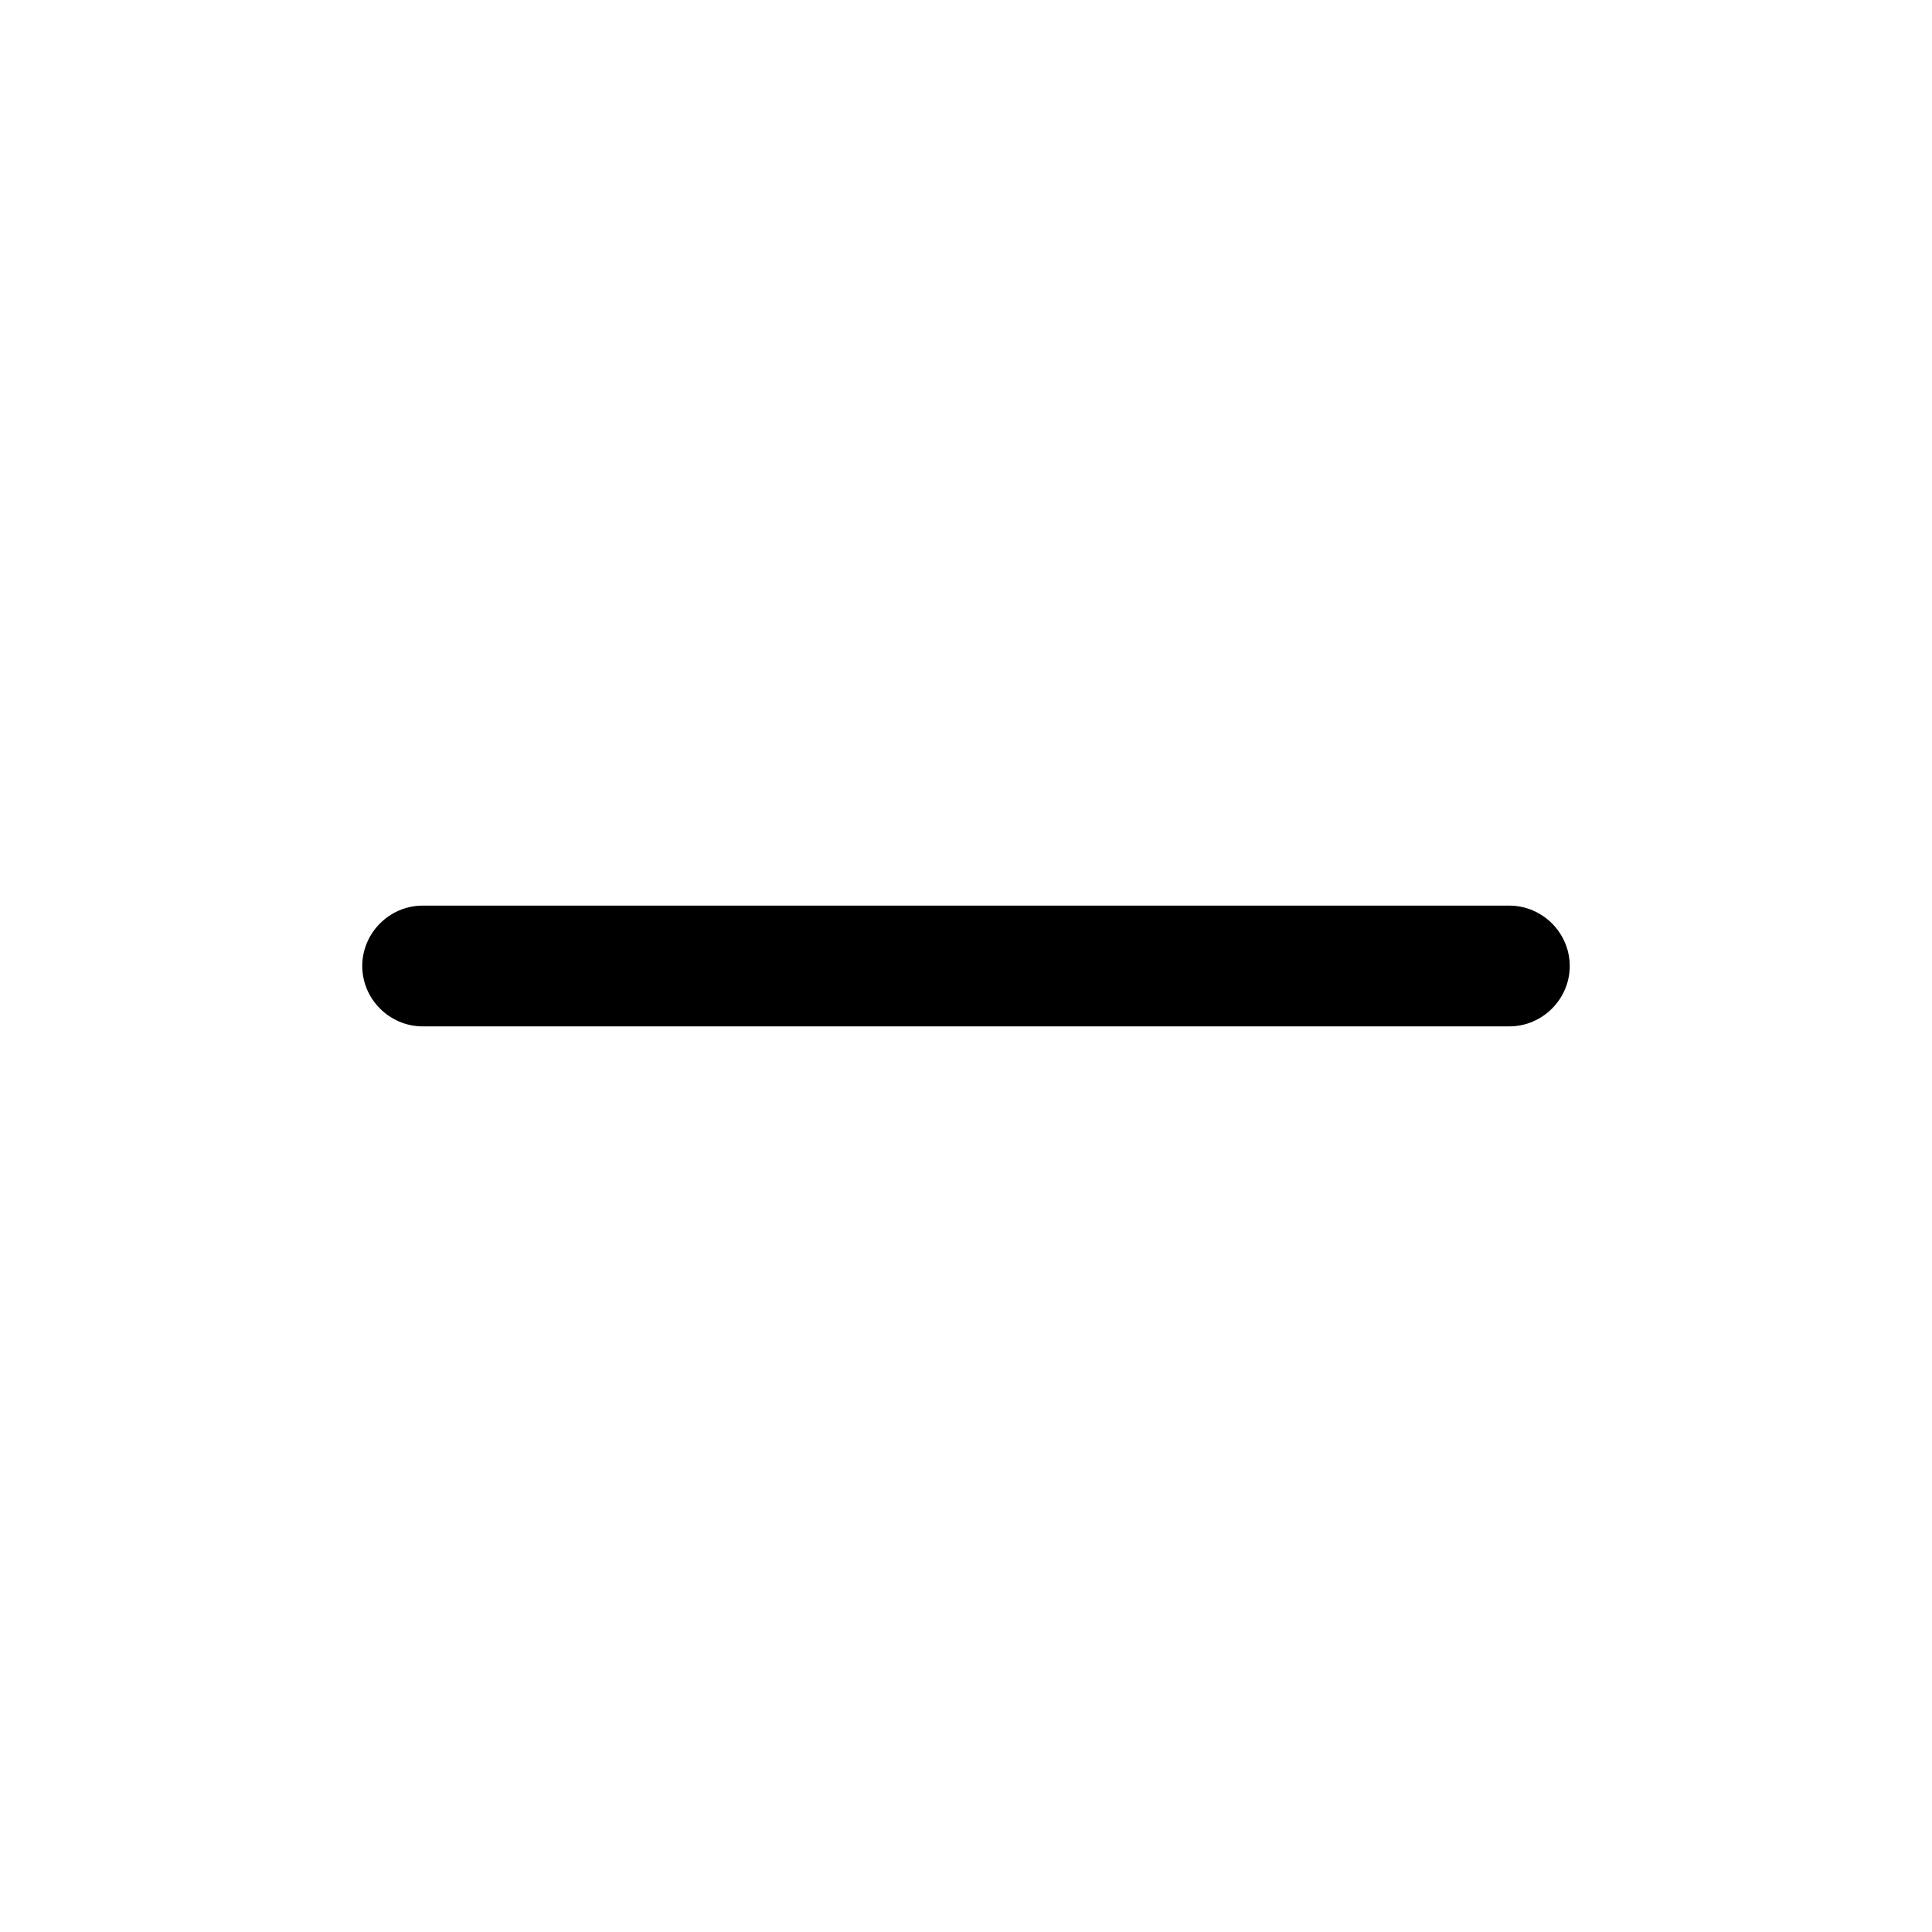
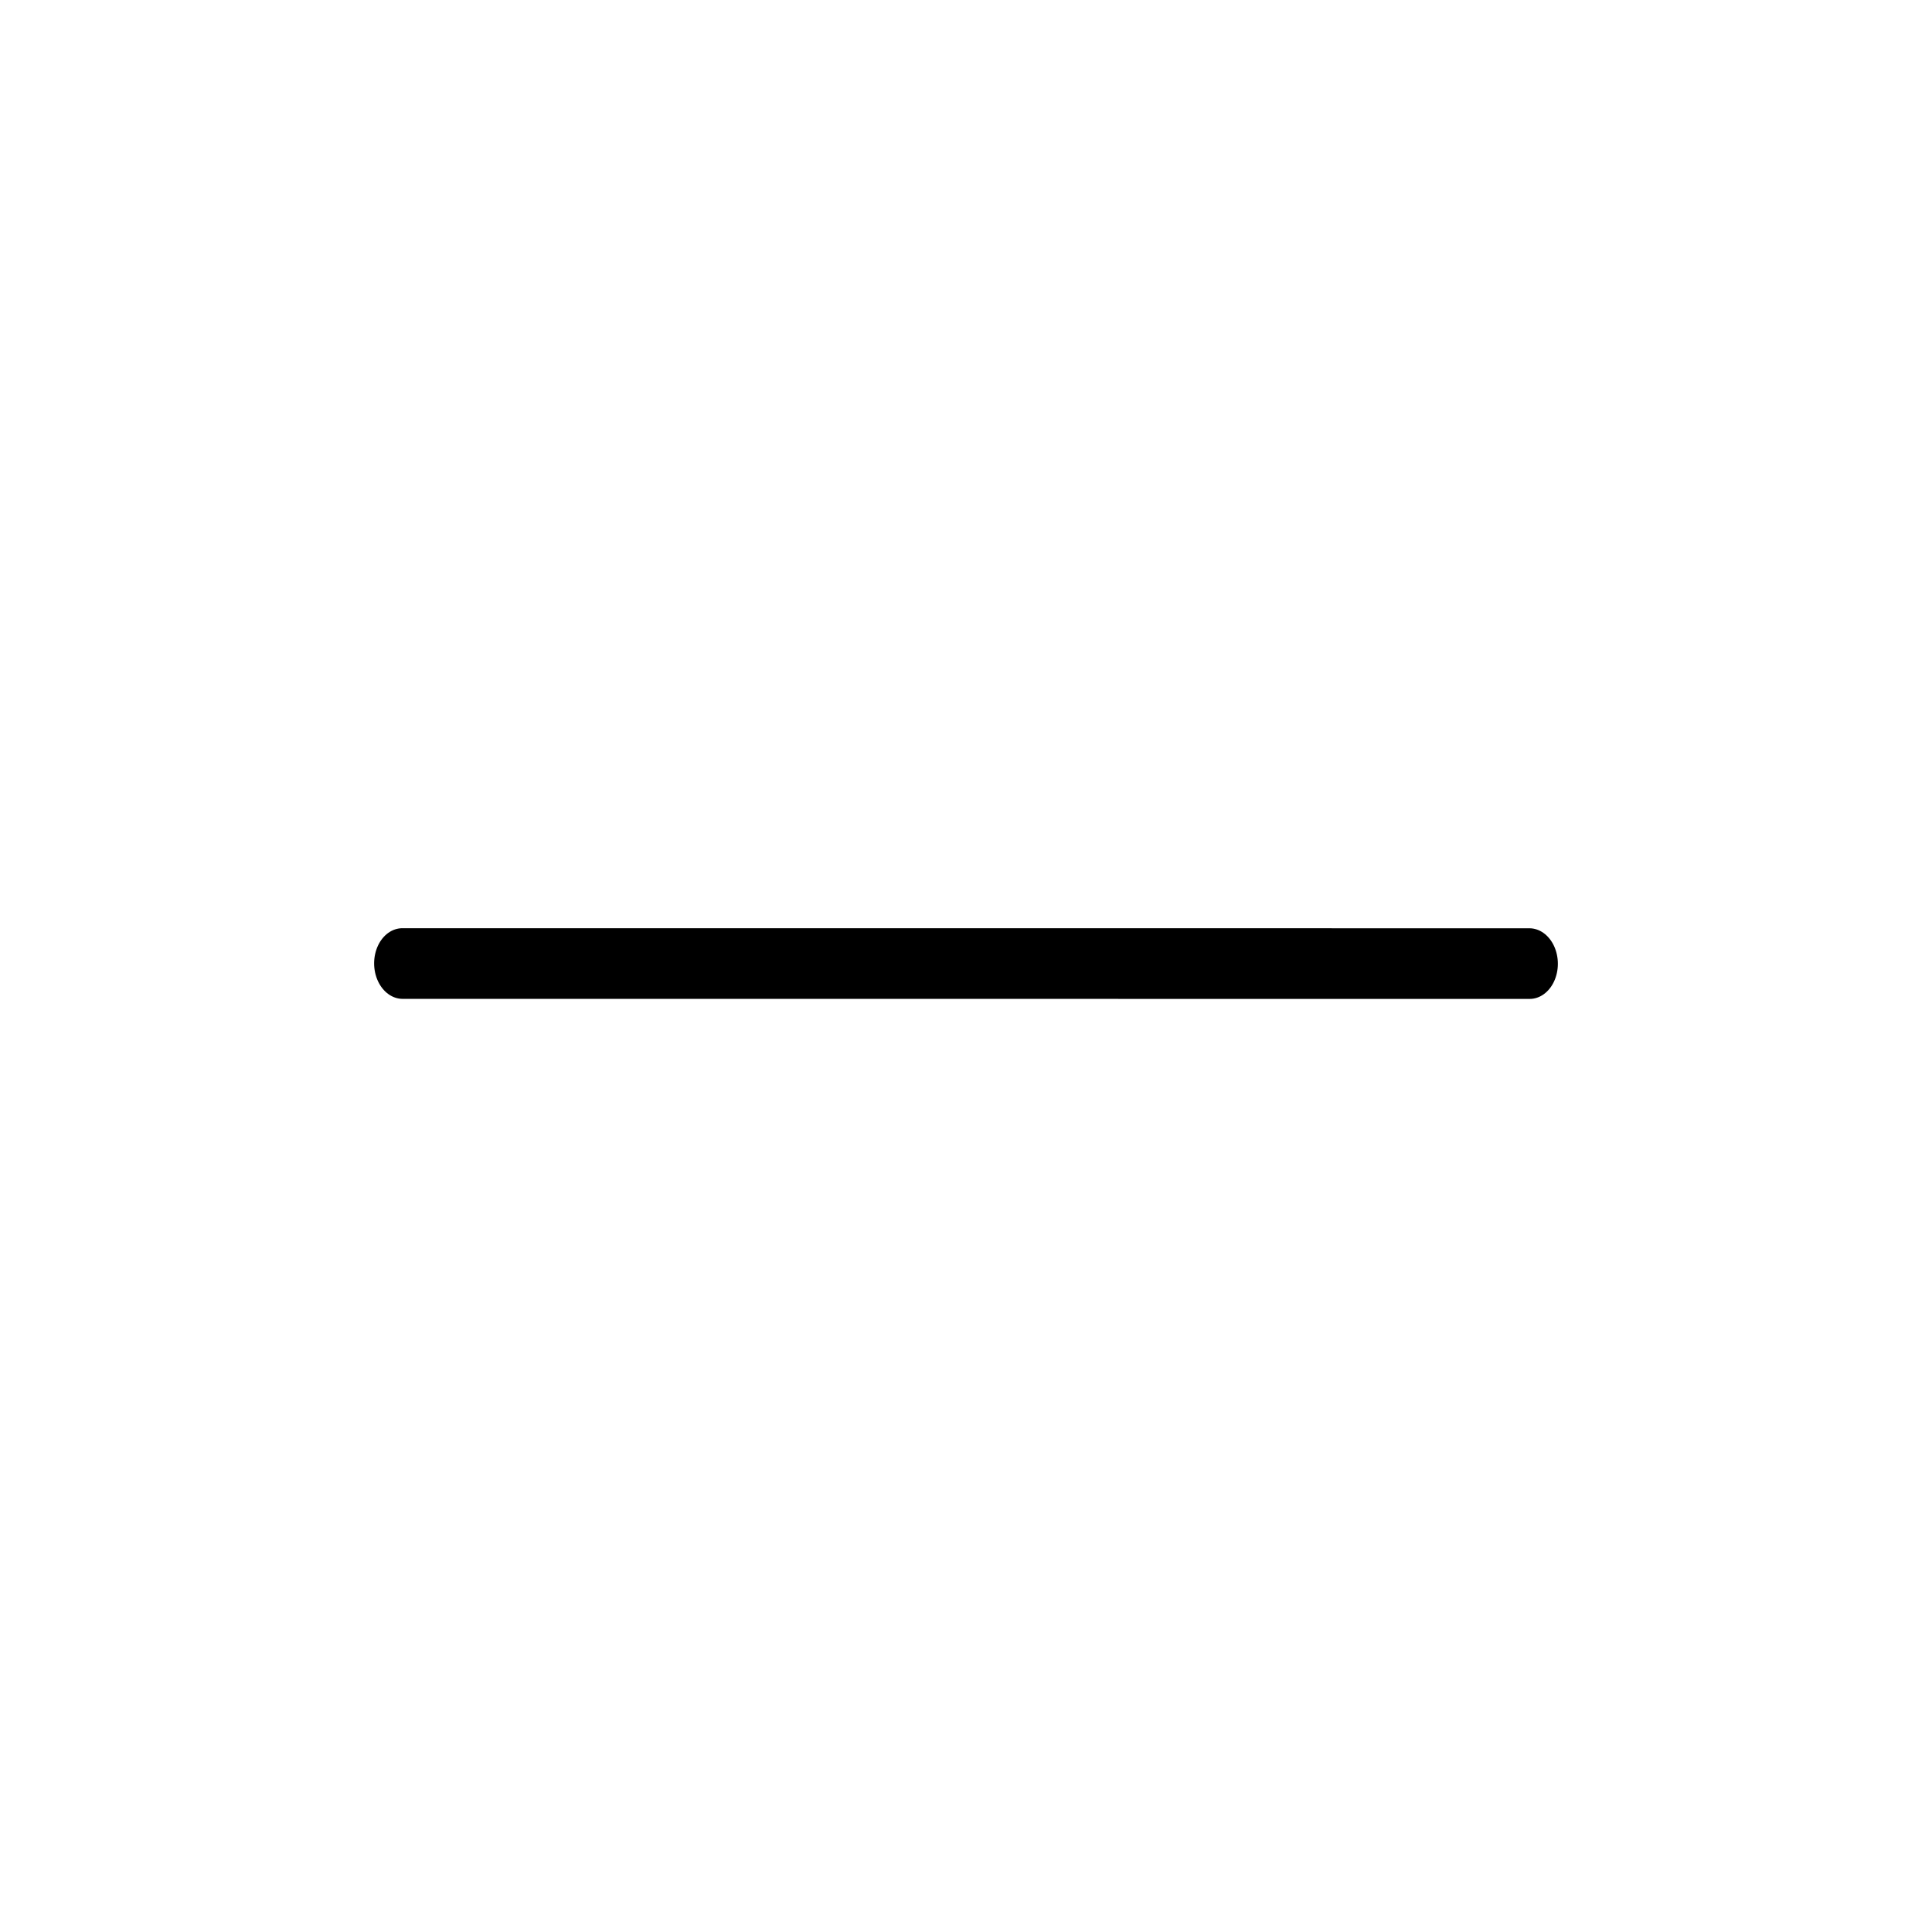
- <svg xmlns="http://www.w3.org/2000/svg" width="100%" height="100%" viewBox="0 0 24 24" version="1.1" xml:space="preserve" style="fill-rule:evenodd;clip-rule:evenodd;stroke-linejoin:round;stroke-miterlimit:2;">
-   <g transform="matrix(1,0,0,1,0,-0.75)">
-     <path d="M4.5,12.75C4.5,12.339 4.839,12 5.25,12L18.75,12C19.161,12 19.5,12.339 19.5,12.75C19.5,13.161 19.161,13.5 18.75,13.5L5.25,13.5C4.839,13.5 4.5,13.161 4.5,12.75Z" style="fill-rule:nonzero;" />
+ <svg xmlns="http://www.w3.org/2000/svg" width="100%" height="100%" viewBox="0 0 24 24" version="1.1" xml:space="preserve" style="fill-rule:evenodd;clip-rule:evenodd;stroke-linecap:round;stroke-linejoin:round;stroke-miterlimit:1.5;">
+   <g transform="matrix(1.11772,0.00672897,0,1.39301,-6.38882,3.45919)">
+     <g id="minus">
+       <path d="M10.189,6.06L22.715,6" style="fill:none;stroke:black;stroke-width:0.63px;" />
+     </g>
  </g>
</svg>
